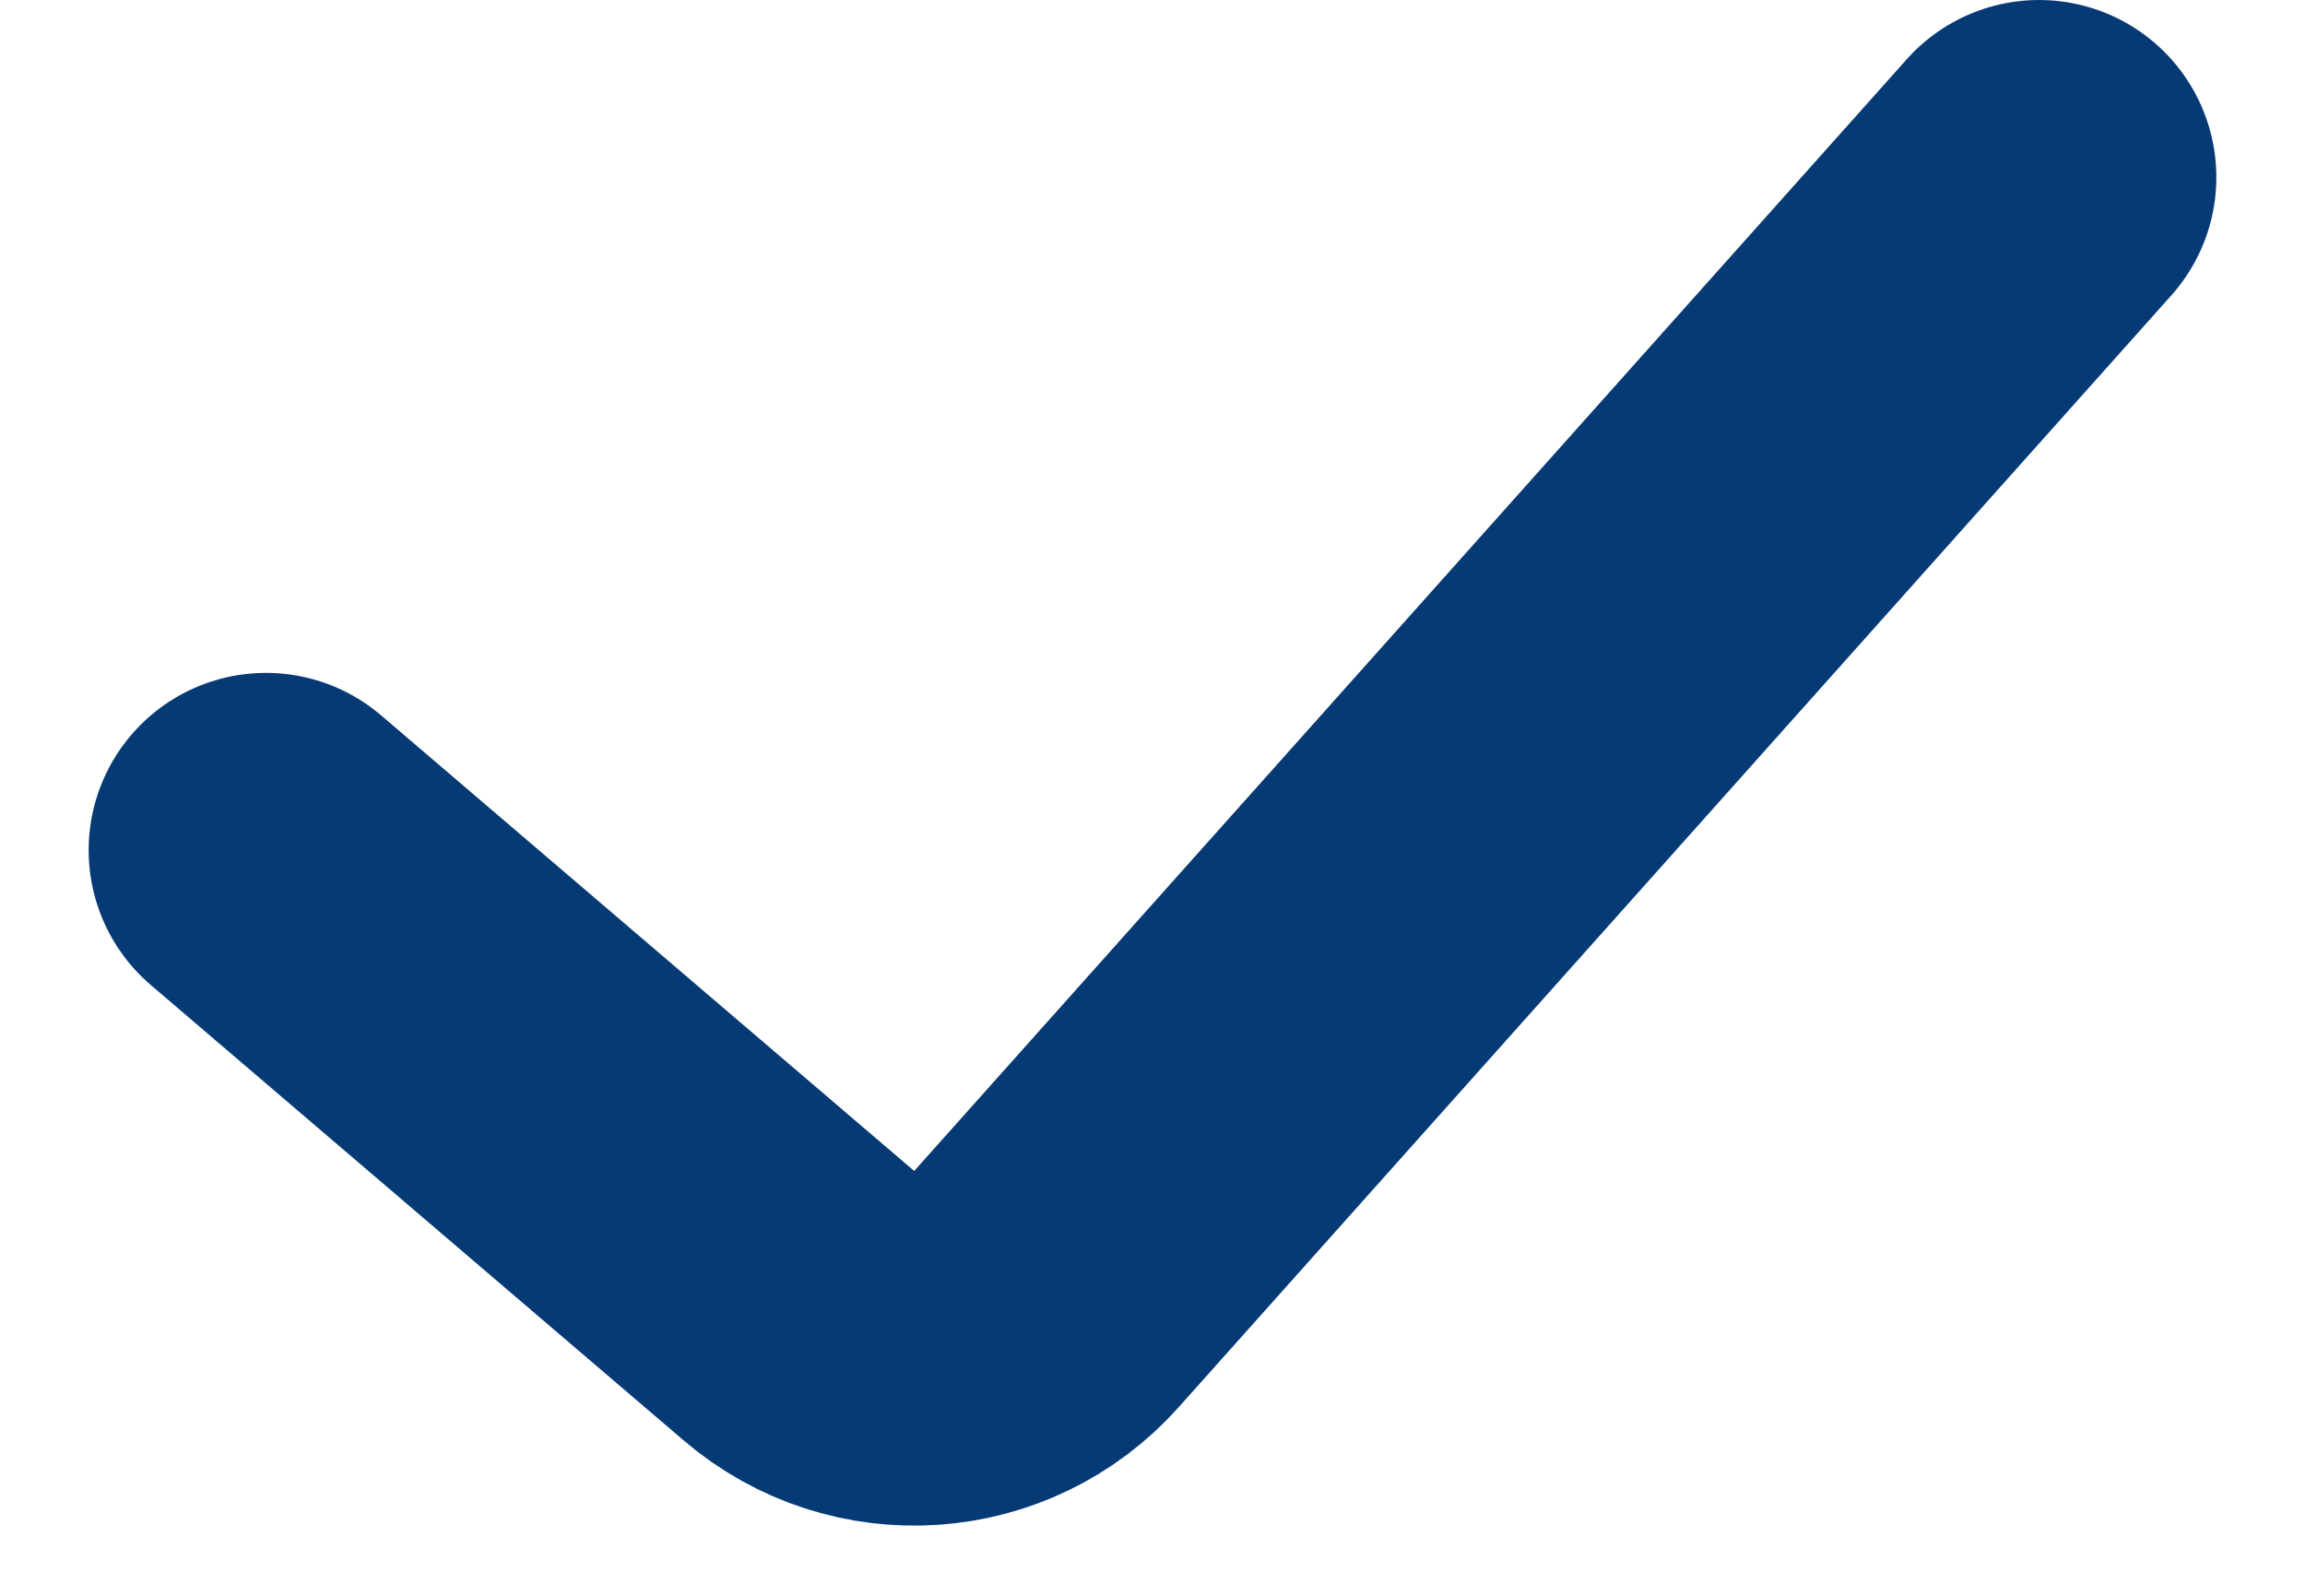
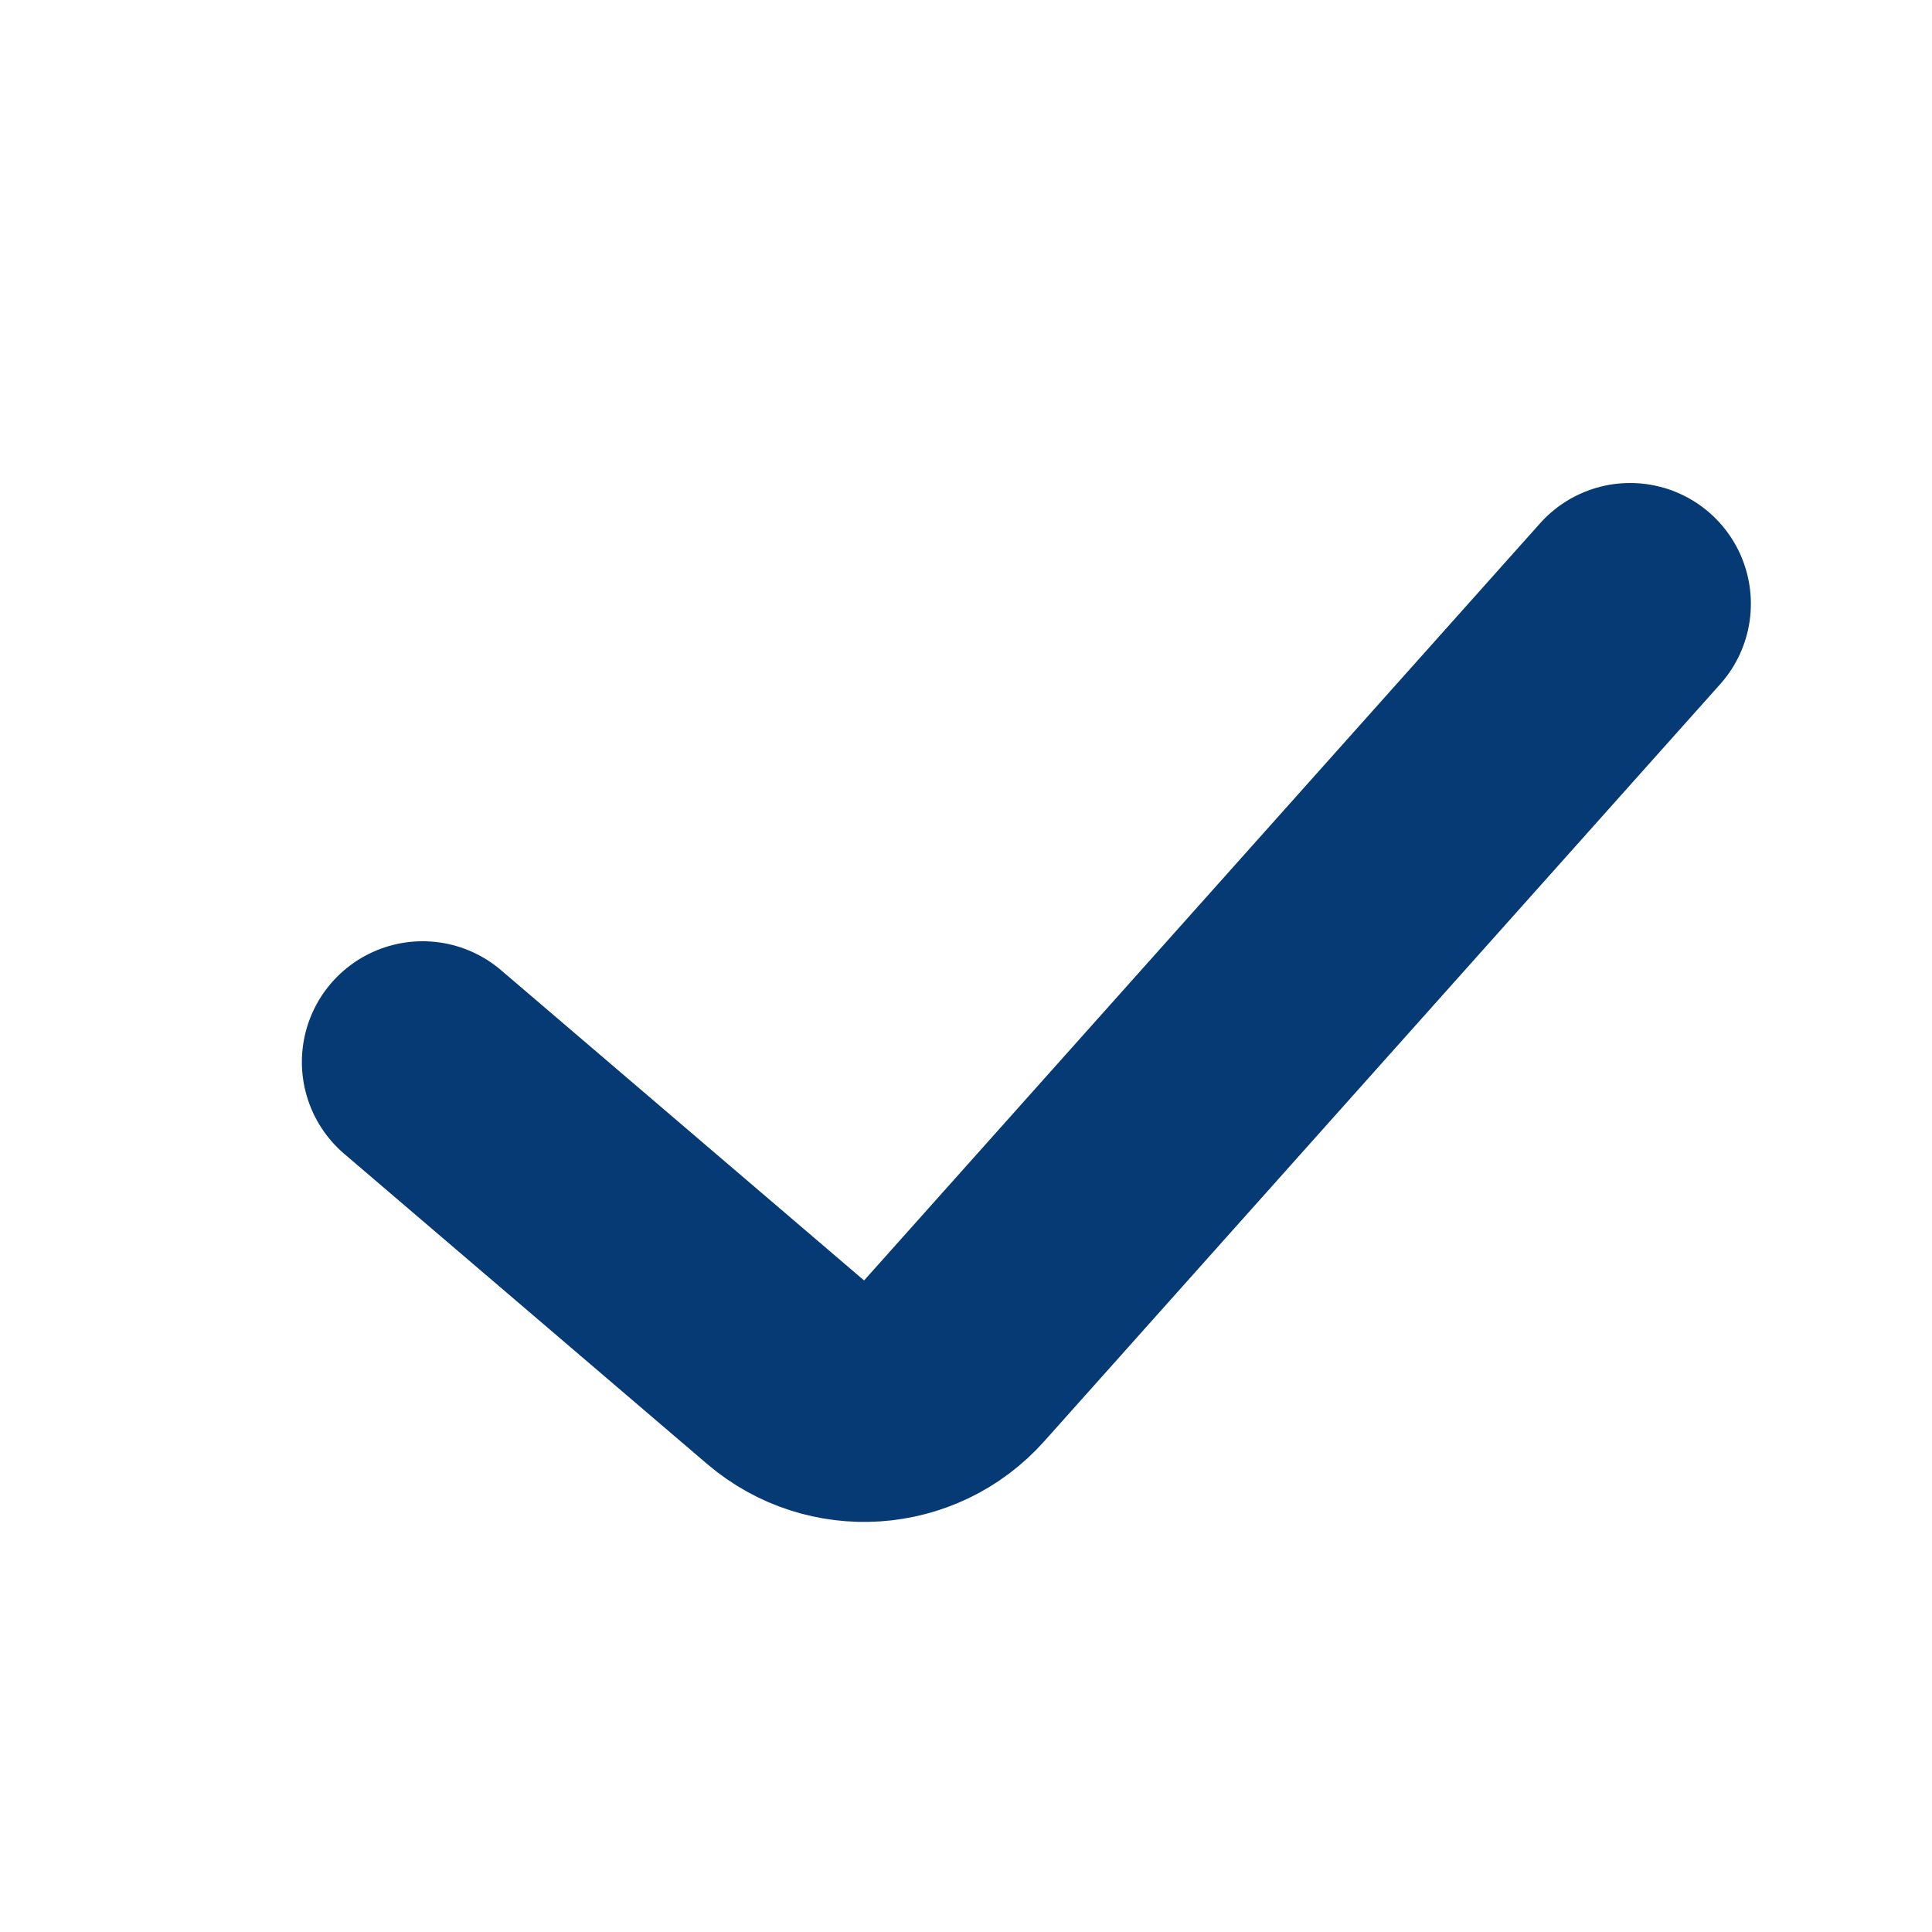
- <svg xmlns="http://www.w3.org/2000/svg" width="13" height="9" viewBox="0 0 13 9" fill="none">
-   <path d="M1.5 4.795L4.506 7.364C4.92 7.718 5.54 7.676 5.902 7.27L11.5 1" stroke="#063A74" stroke-width="2" stroke-linecap="round" />
+ <svg xmlns="http://www.w3.org/2000/svg" width="16" height="16" viewBox="0 0 16 16" fill="none">
+   <g id="element">
+     <path id="Vector 23" d="M3.5 8.795L6.506 11.364C6.92 11.717 7.54 11.676 7.902 11.27L13.5 5" stroke="#063A74" stroke-width="2" stroke-linecap="round" />
+   </g>
</svg>
